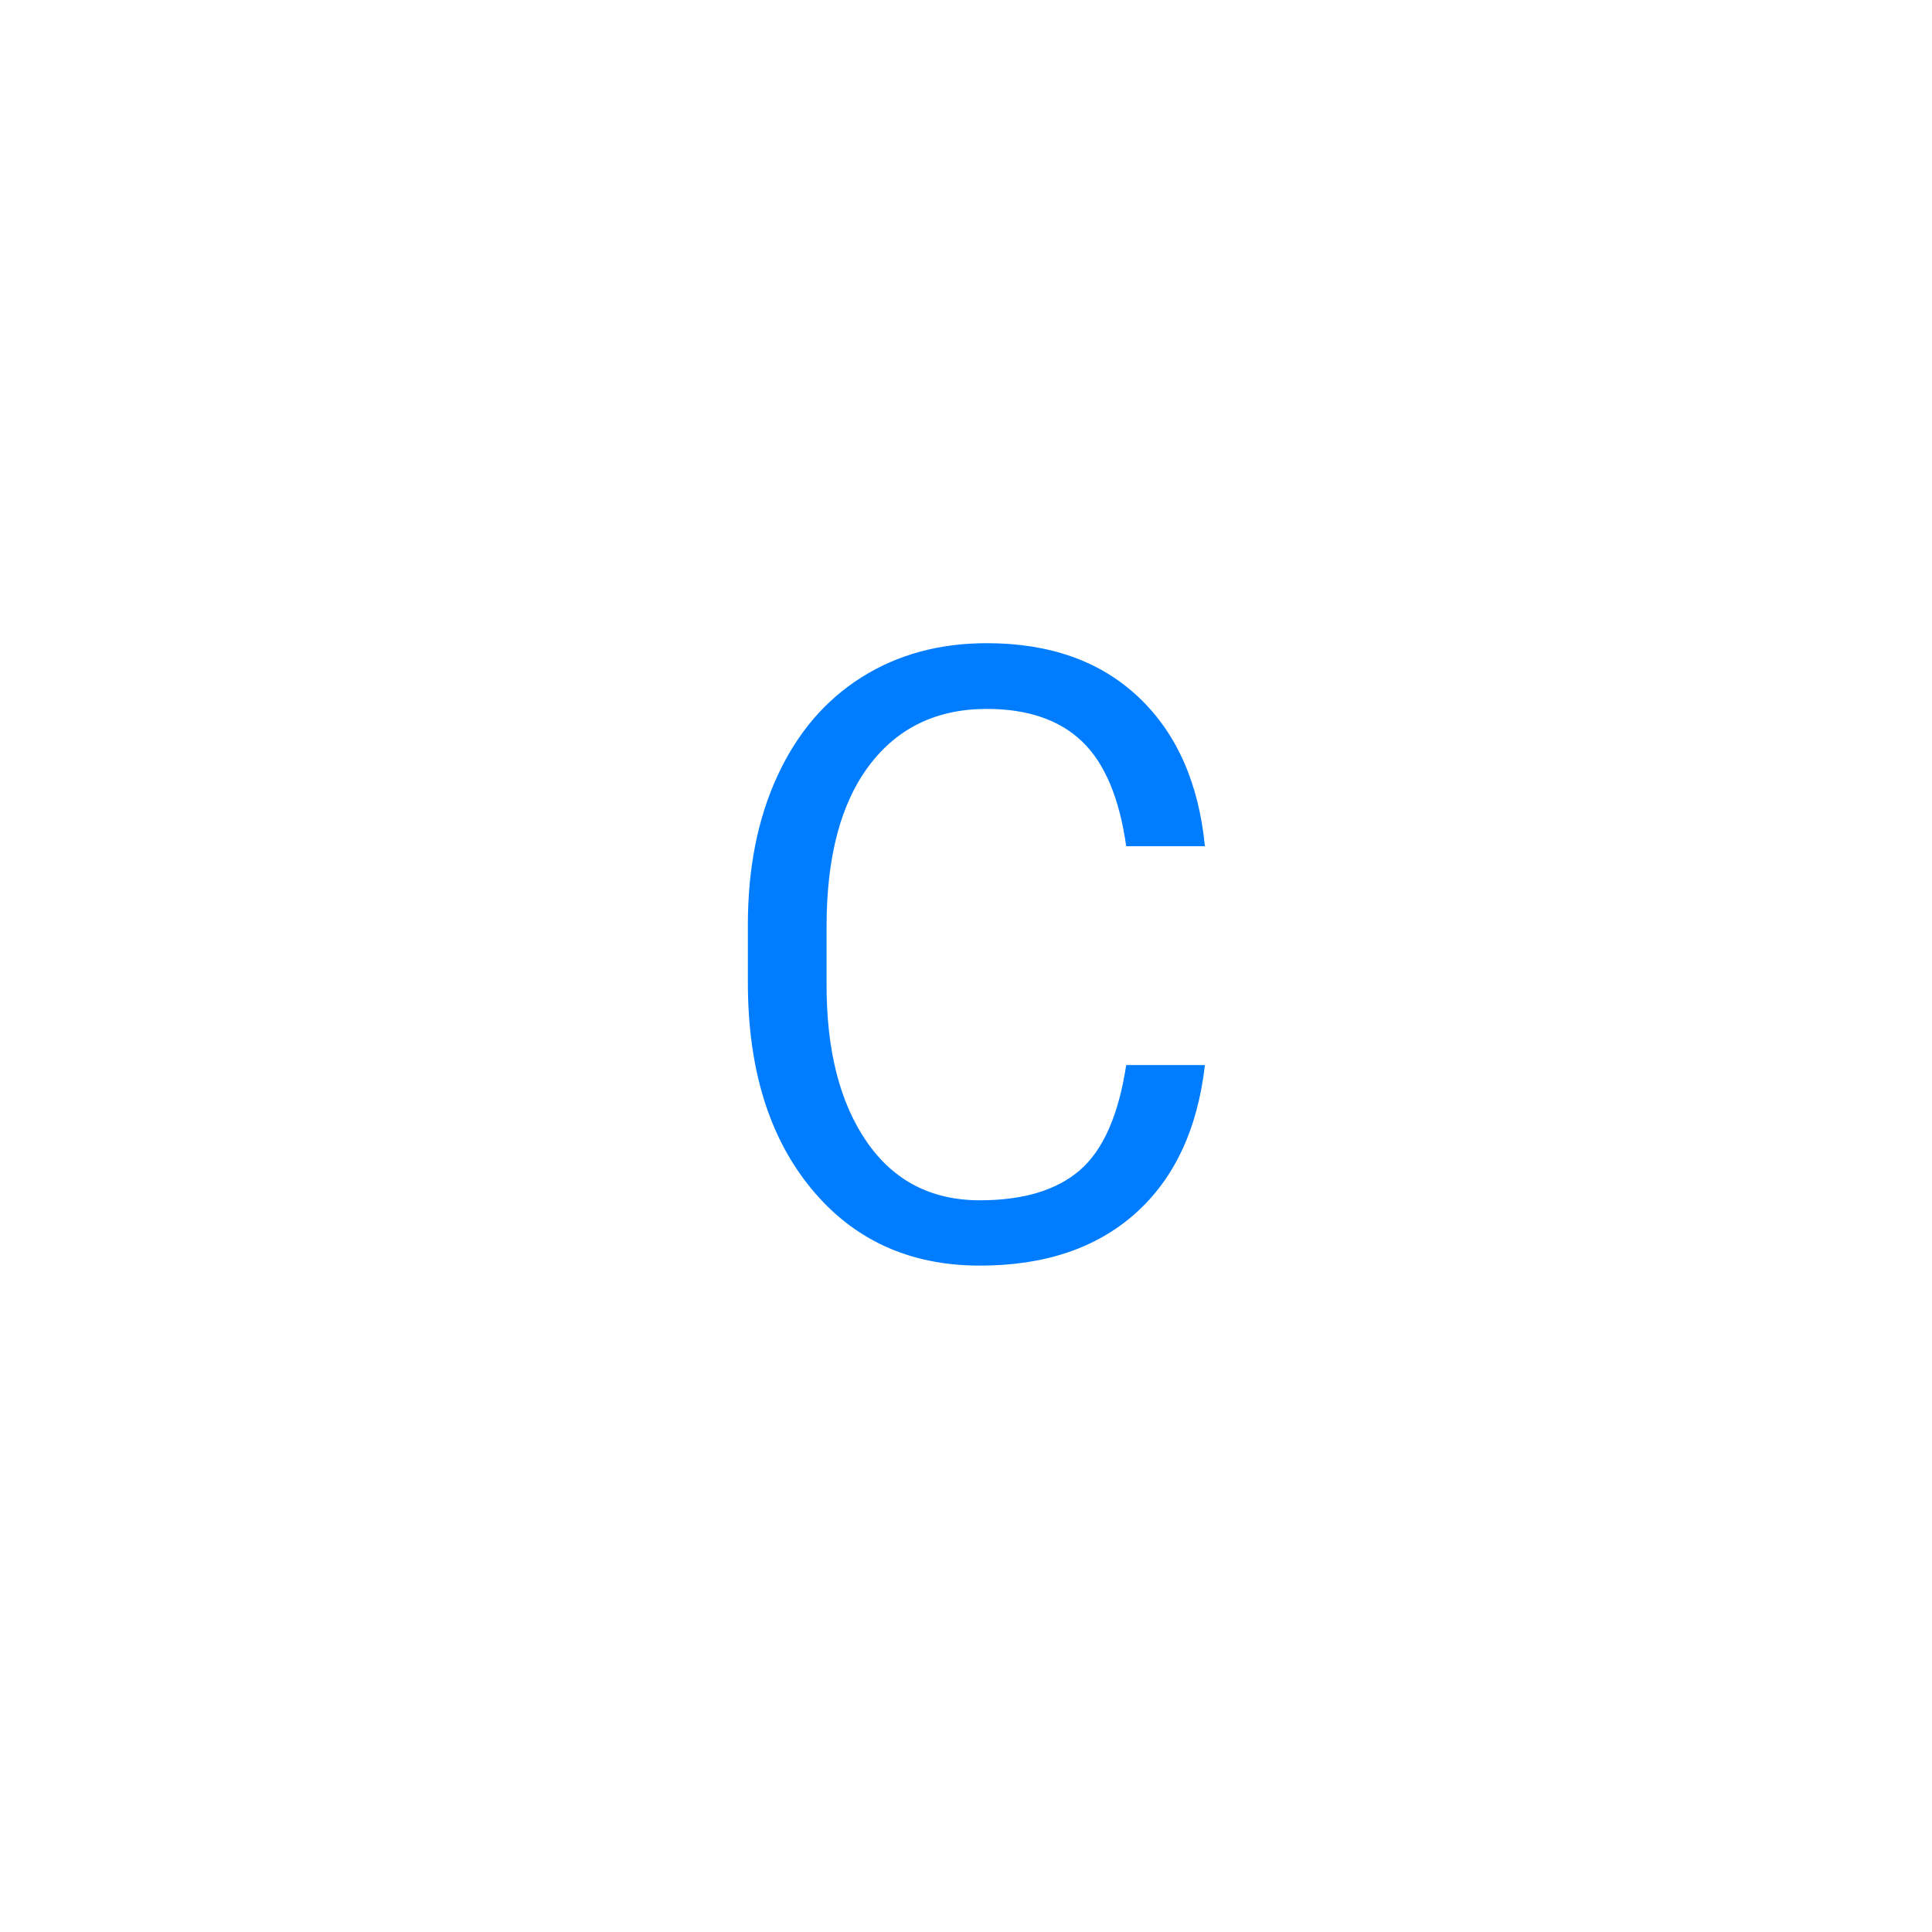
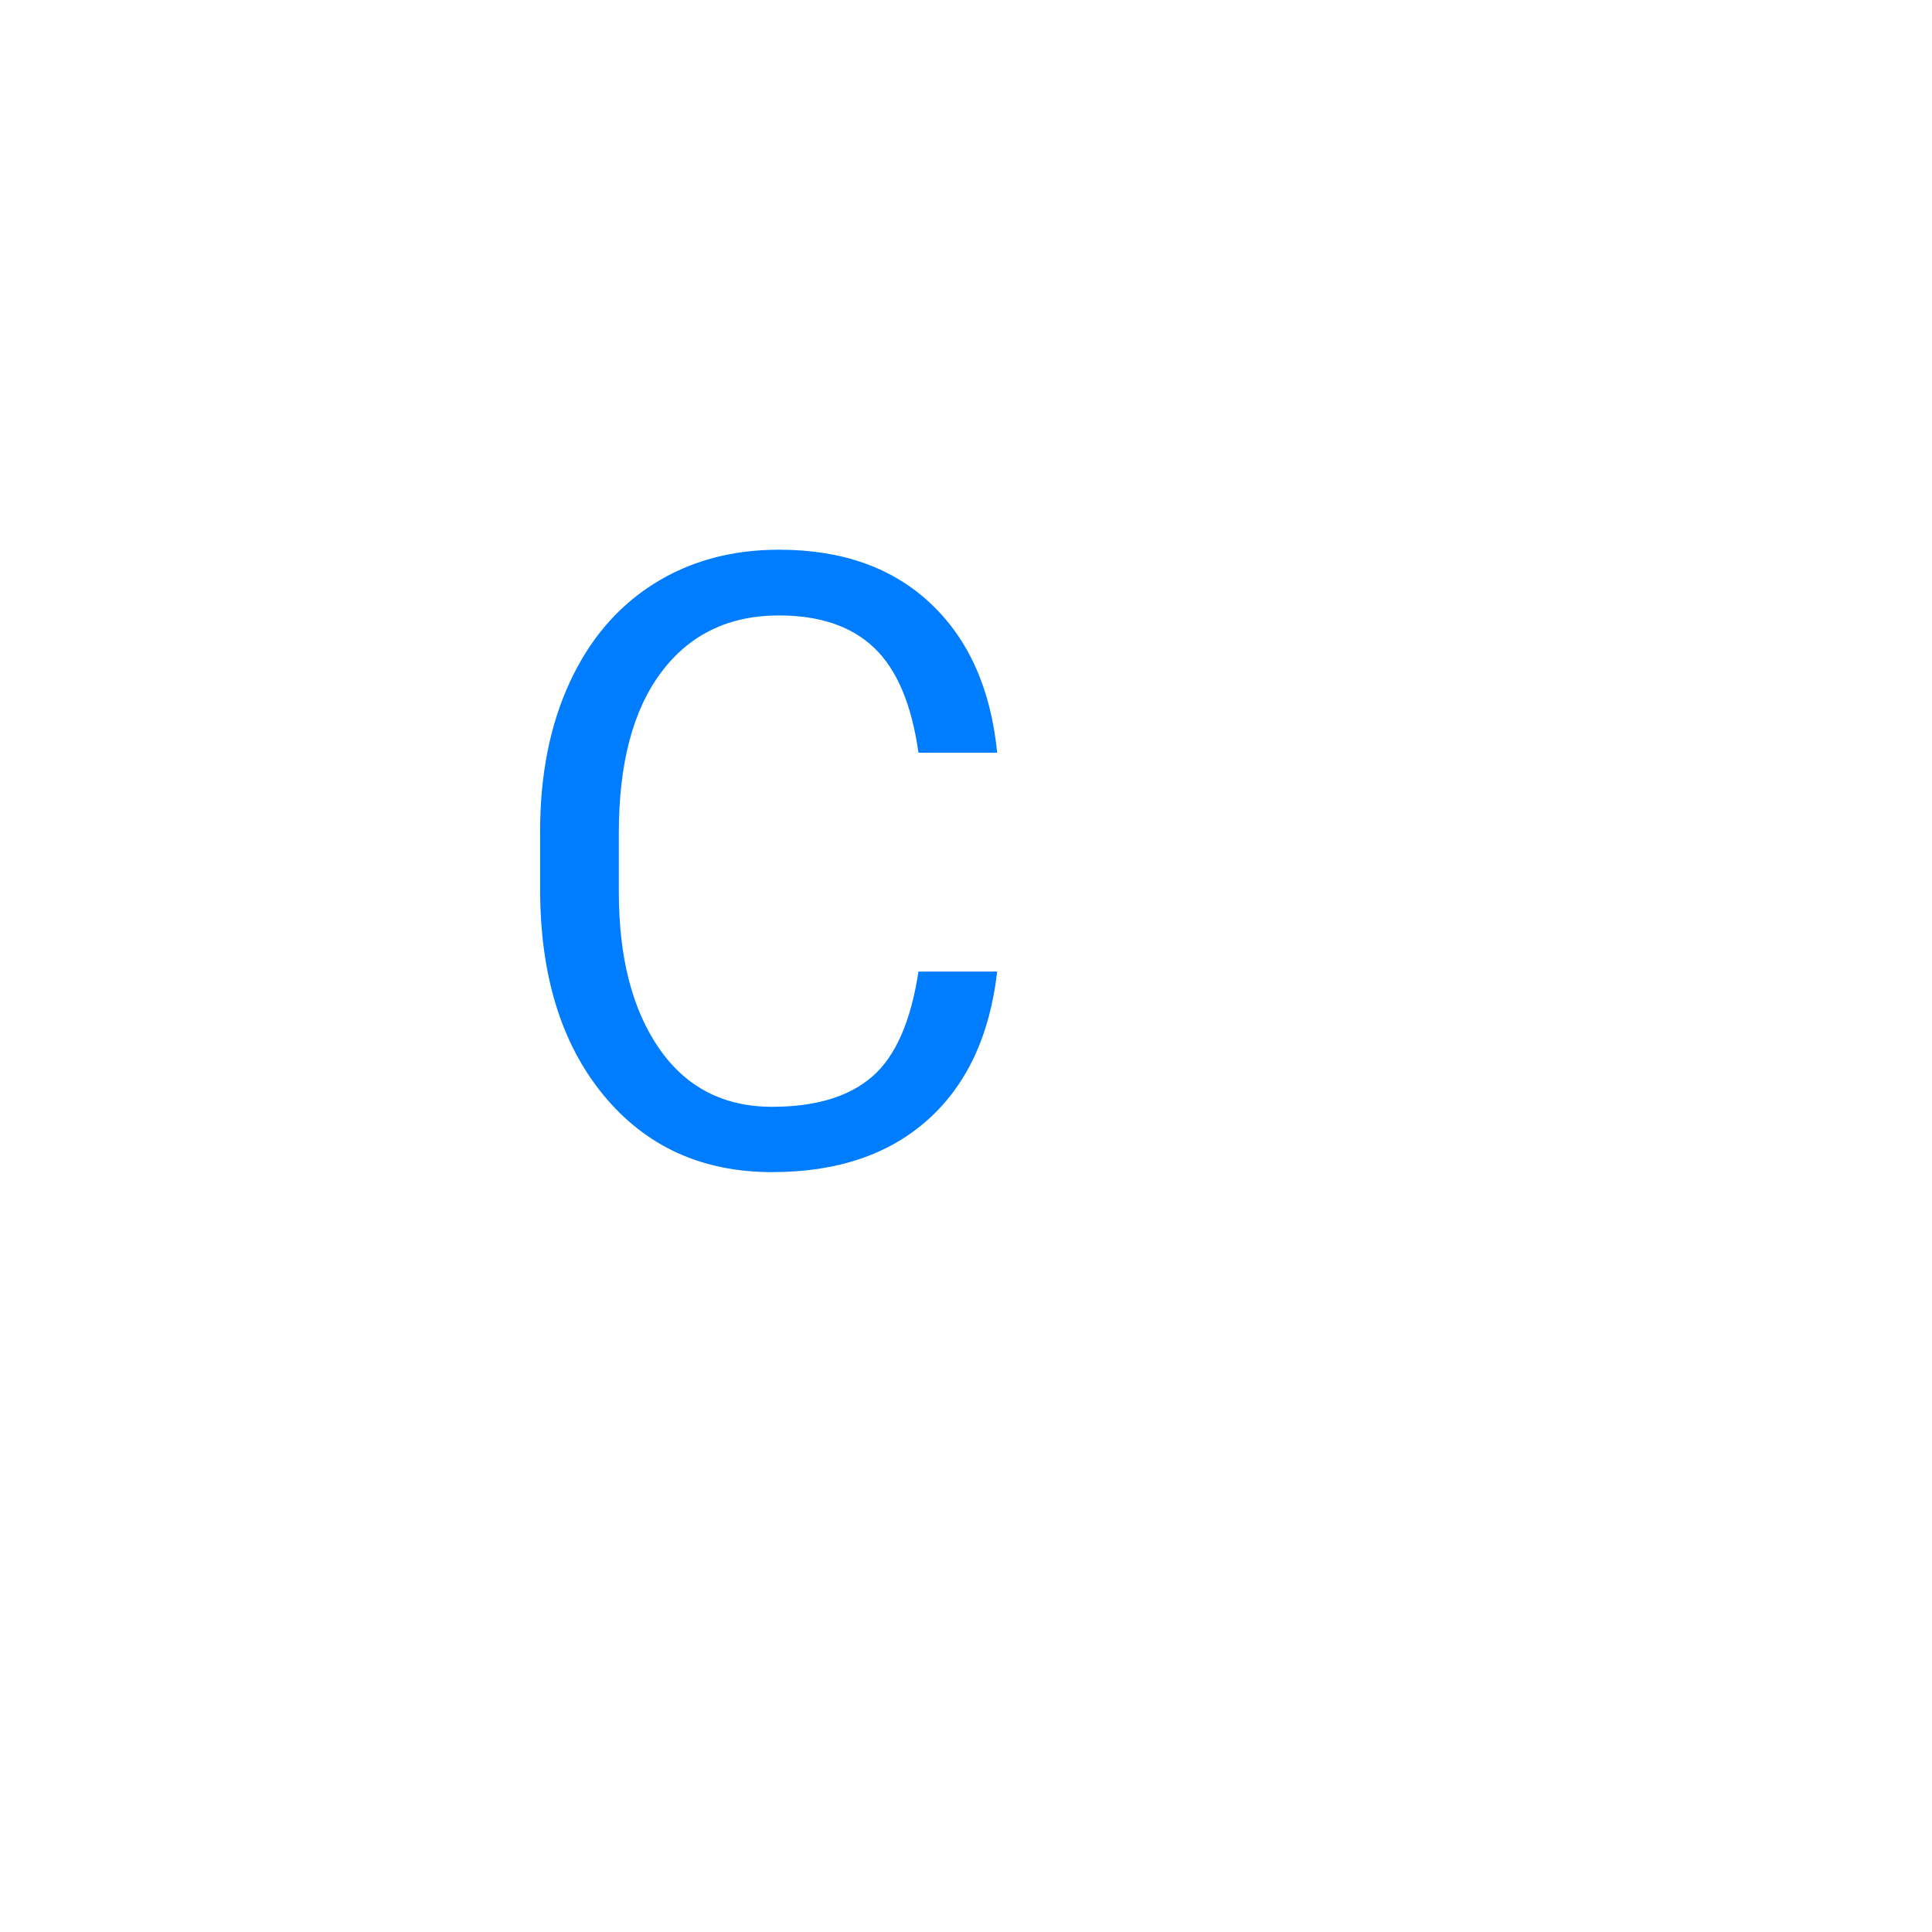
- <svg xmlns="http://www.w3.org/2000/svg" width="93px" height="93px" viewBox="0 0 93 93" version="1.1">
+ <svg xmlns="http://www.w3.org/2000/svg" width="70px" height="70px" viewBox="0 0 93 70" version="1.1">
  <g id="calculator" stroke="none" stroke-width="1" fill="none" fill-rule="evenodd">
    <g id="分布式计算器_A端_计算器首页" transform="translate(-32, -403)">
-       <g id="ic_cal_delete_c" transform="translate(32, 403)">
-         <rect id="矩形备份-15" fill-opacity="1" x="0" y="0" width="93" height="93" rx="21" />
-         <path d="M47.167,60.922 C50.281,60.922 52.776,60.085 54.654,58.409 C56.531,56.733 57.647,54.353 58,51.269 L58,51.269 L54.212,51.269 C53.846,53.672 53.103,55.358 51.985,56.326 C50.866,57.294 49.26,57.778 47.167,57.778 C44.838,57.778 43.026,56.843 41.731,54.974 C40.435,53.105 39.788,50.588 39.788,47.424 L39.788,47.424 L39.788,44.6 C39.788,41.248 40.471,38.665 41.839,36.849 C43.206,35.033 45.093,34.125 47.5,34.125 C49.463,34.125 50.99,34.646 52.083,35.687 C53.175,36.729 53.885,38.411 54.212,40.734 L54.212,40.734 L58,40.734 C57.699,37.677 56.633,35.283 54.801,33.554 C52.969,31.825 50.536,30.961 47.5,30.961 C45.211,30.961 43.196,31.511 41.456,32.613 C39.716,33.714 38.371,35.293 37.423,37.349 C36.474,39.406 36,41.789 36,44.499 L36,44.499 L36,47.303 C36,51.442 37.017,54.747 39.052,57.217 C41.086,59.687 43.791,60.922 47.167,60.922 Z" id="C" fill="#007DFF" fill-rule="nonzero" />
+       <g id="ic_cal_delete_c" transform="translate(32, 400)">
+         <rect id="矩形备份-15" fill-opacity="1" x="0" y="0" width="70px" height="70px" rx="21" />
+         <path d="M47.167,60.922 C50.281,60.922 52.776,60.085 54.654,58.409 C56.531,56.733 57.647,54.353 58,51.269 L58,51.269 L54.212,51.269 C53.846,53.672 53.103,55.358 51.985,56.326 C50.866,57.294 49.26,57.778 47.167,57.778 C44.838,57.778 43.026,56.843 41.731,54.974 C40.435,53.105 39.788,50.588 39.788,47.424 L39.788,47.424 L39.788,44.6 C39.788,41.248 40.471,38.665 41.839,36.849 C43.206,35.033 45.093,34.125 47.5,34.125 C49.463,34.125 50.99,34.646 52.083,35.687 C53.175,36.729 53.885,38.411 54.212,40.734 L54.212,40.734 L58,40.734 C57.699,37.677 56.633,35.283 54.801,33.554 C52.969,31.825 50.536,30.961 47.5,30.961 C45.211,30.961 43.196,31.511 41.456,32.613 C39.716,33.714 38.371,35.293 37.423,37.349 C36.474,39.406 36,41.789 36,44.499 L36,44.499 L36,47.303 C36,51.442 37.017,54.747 39.052,57.217 C41.086,59.687 43.791,60.922 47.167,60.922 Z" id="C" transform="translate(-10, -13)" fill="#007DFF" fill-rule="nonzero" />
      </g>
    </g>
  </g>
</svg>
